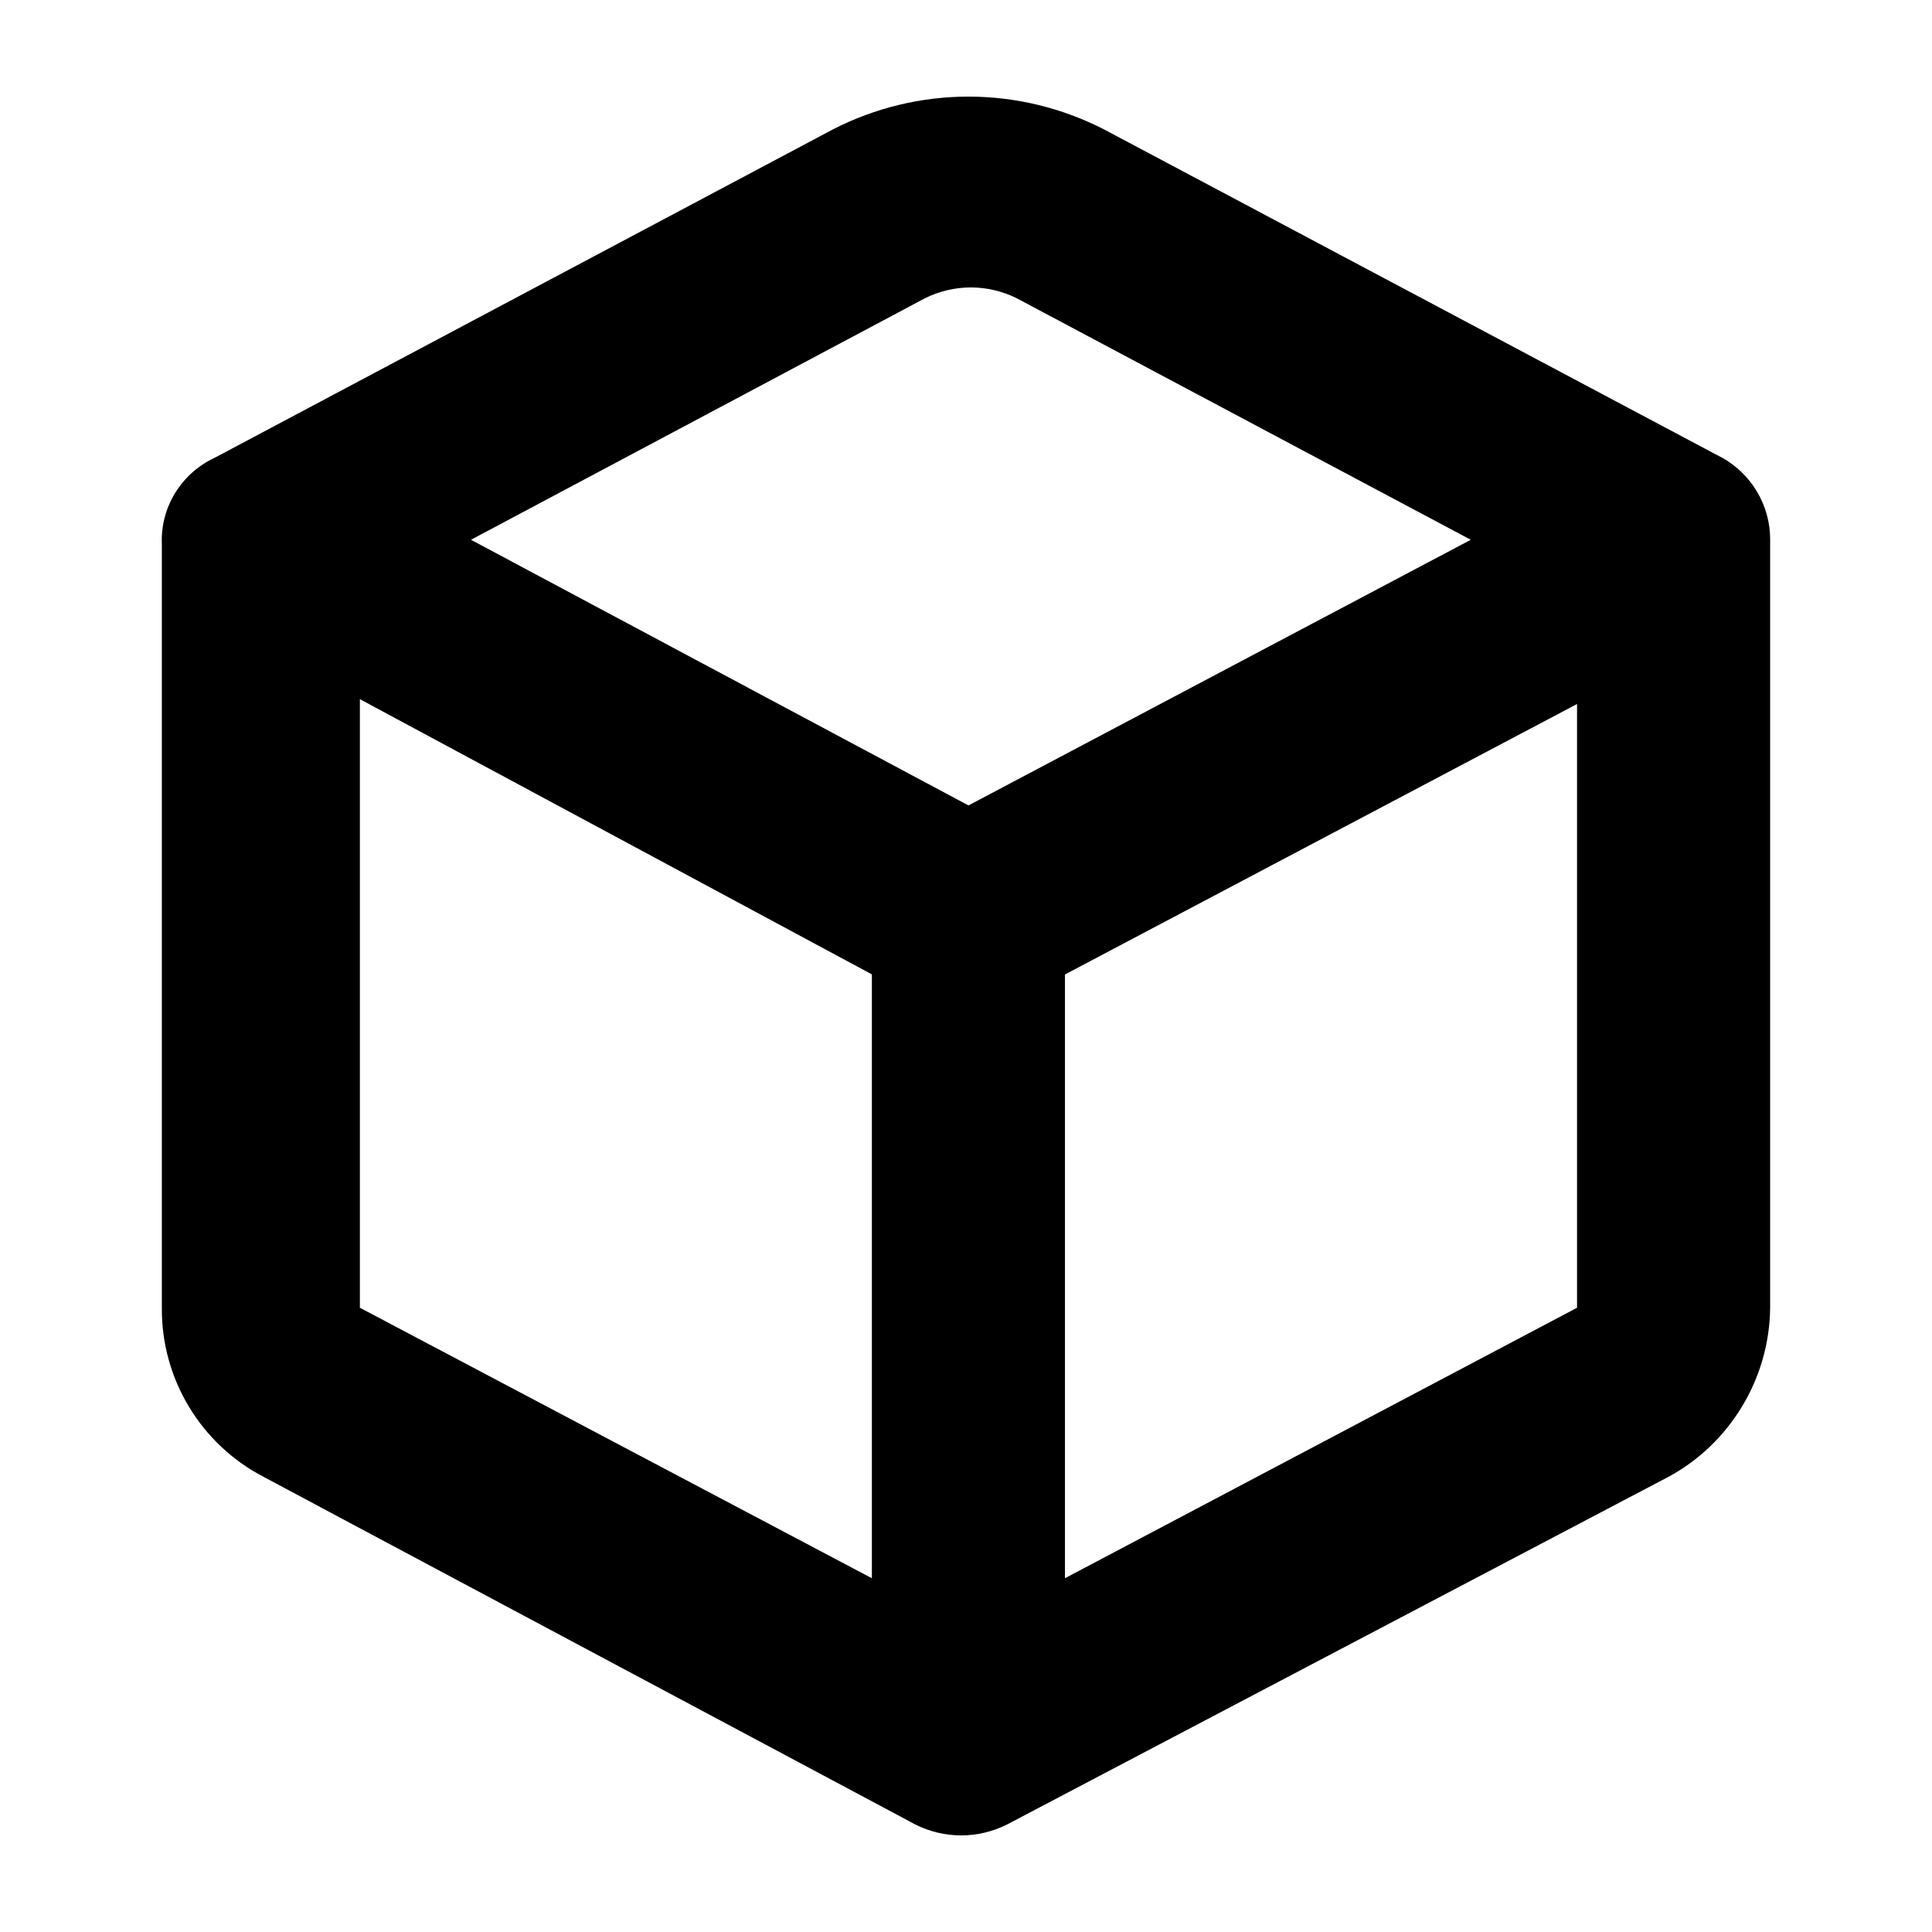
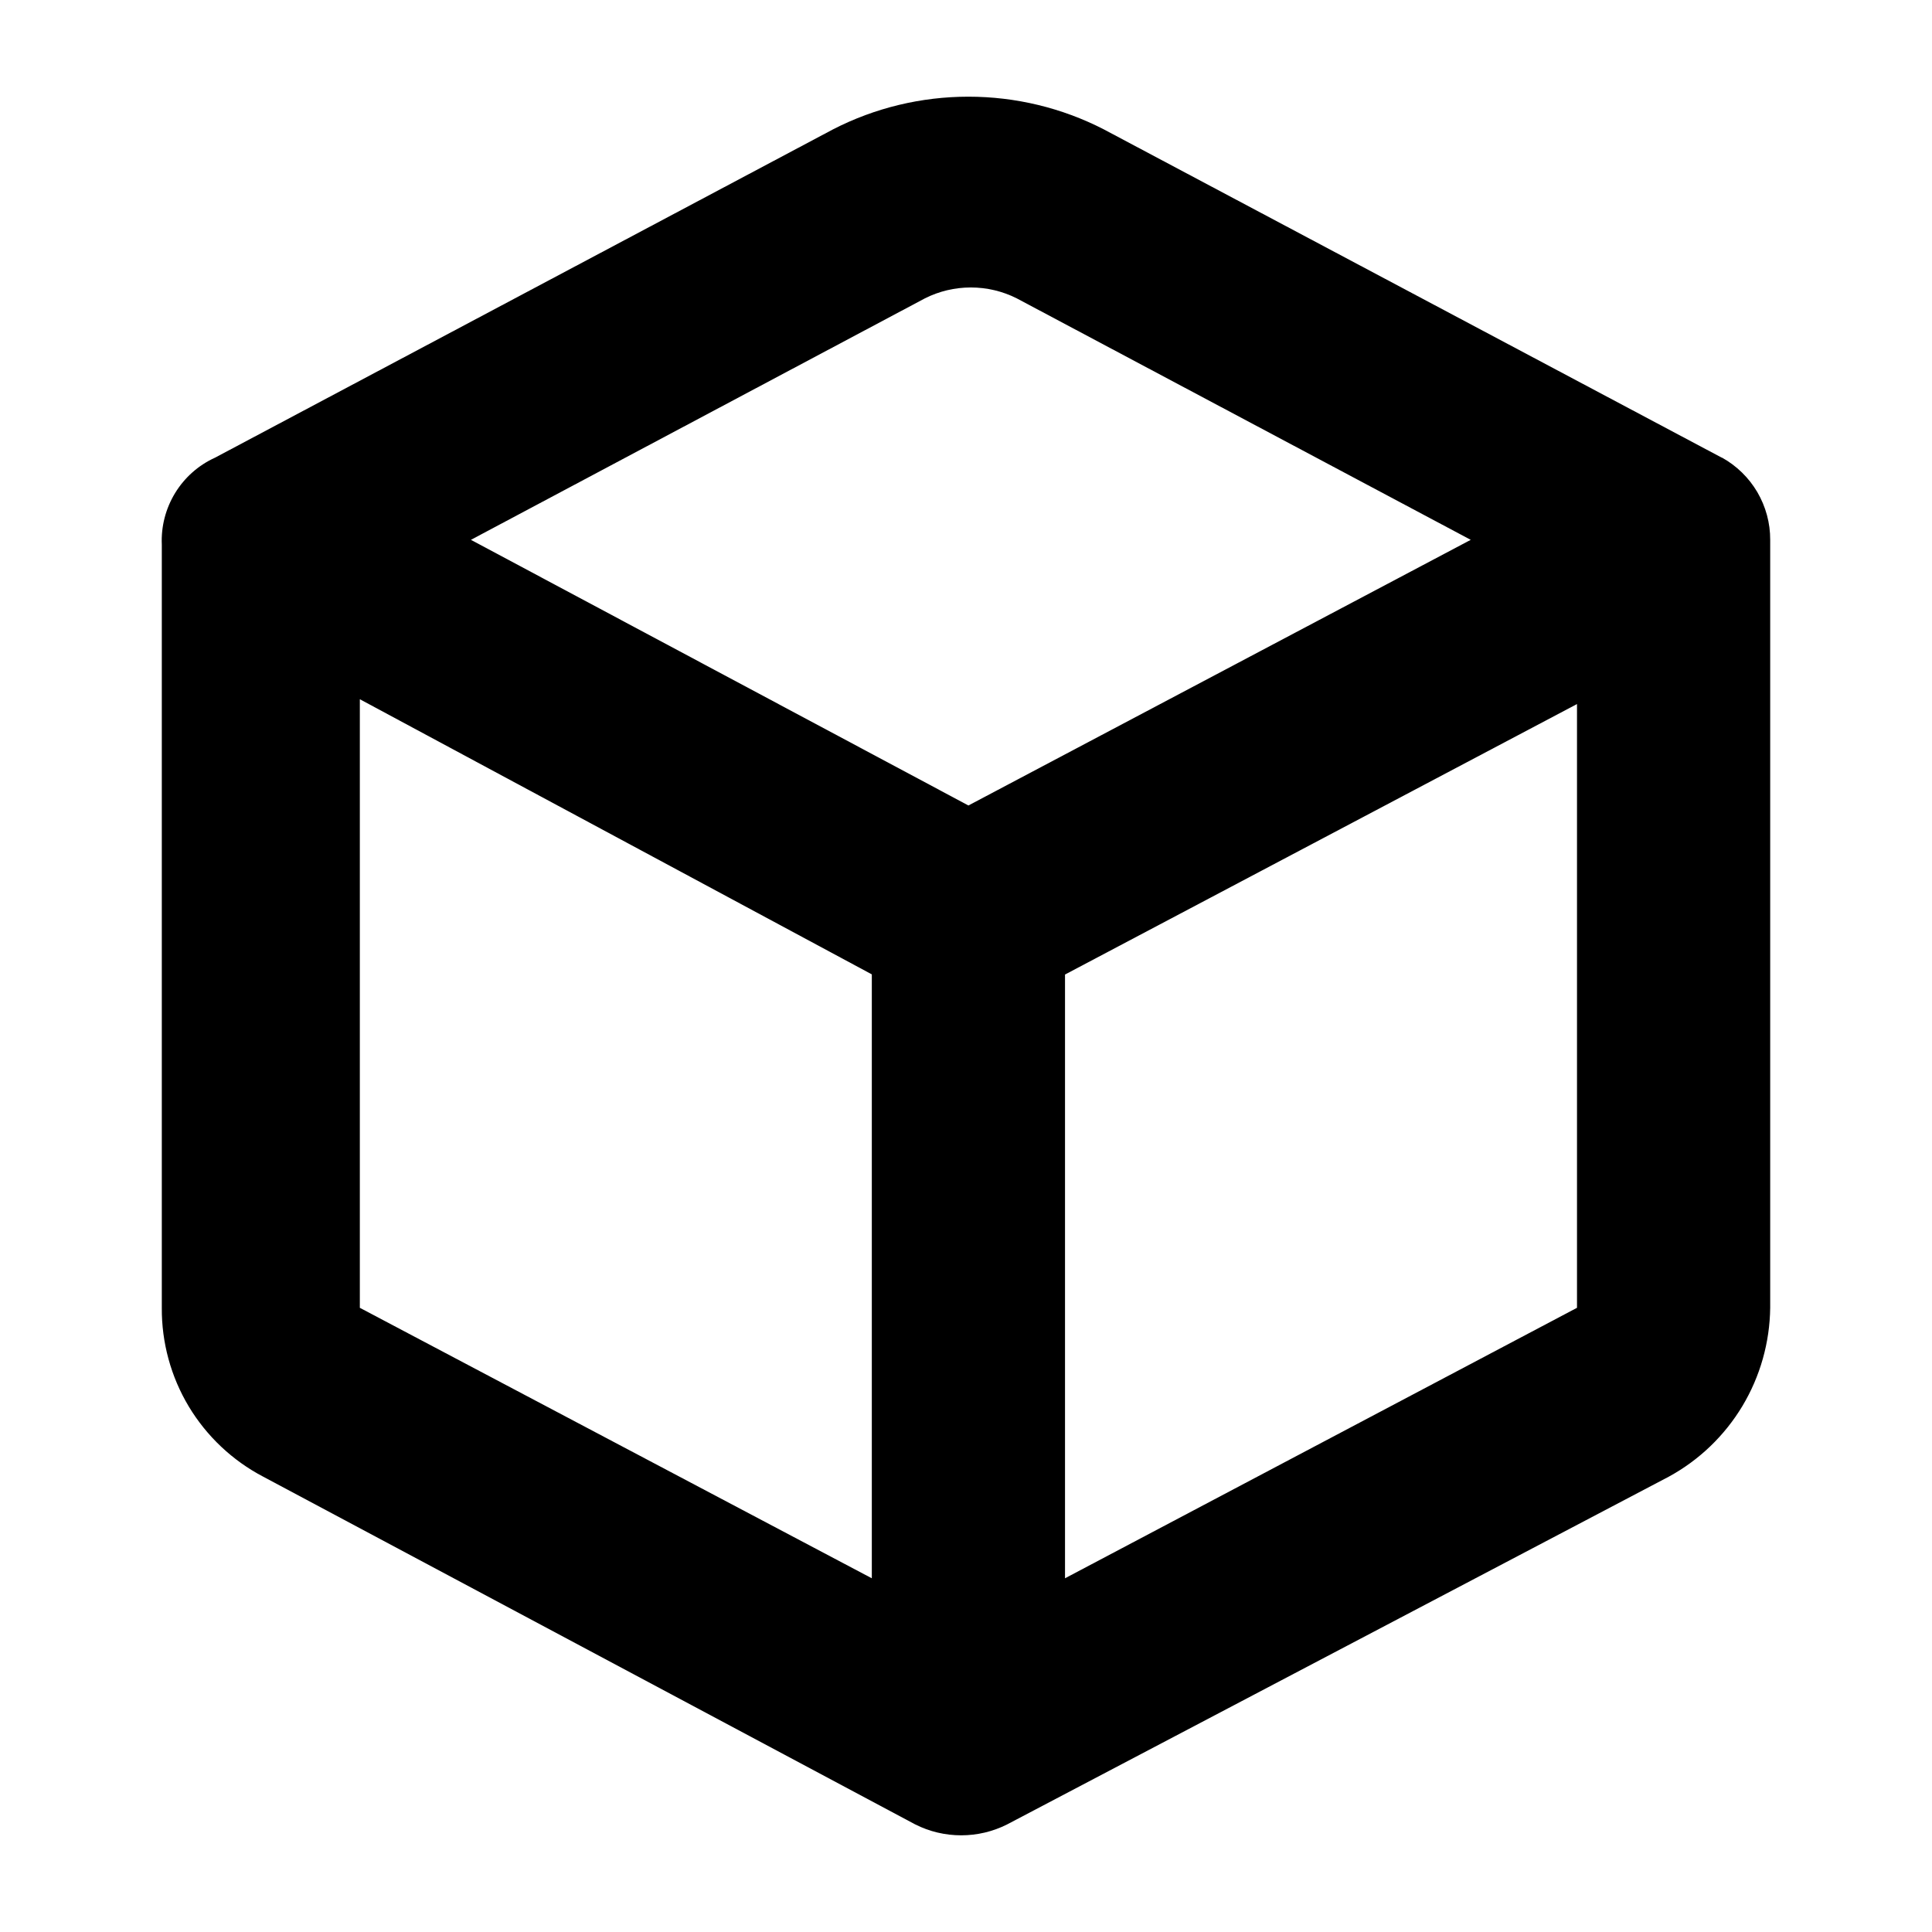
- <svg xmlns="http://www.w3.org/2000/svg" width="18" height="18" viewBox="0 0 18 18" fill="none">
-   <path d="M16.043 4.264L10.283 1.204C9.893 1.005 9.461 0.9 9.023 0.9C8.584 0.9 8.152 1.005 7.763 1.204L2.002 4.264C1.849 4.335 1.72 4.449 1.631 4.594C1.543 4.738 1.5 4.905 1.508 5.074V12.184C1.505 12.508 1.592 12.826 1.759 13.104C1.926 13.382 2.166 13.608 2.453 13.758L8.527 16.998C8.66 17.065 8.807 17.1 8.955 17.1C9.103 17.1 9.25 17.065 9.383 16.998L15.547 13.758C15.831 13.604 16.067 13.376 16.233 13.099C16.399 12.823 16.489 12.507 16.492 12.184V5.029C16.493 4.873 16.451 4.719 16.372 4.585C16.293 4.45 16.179 4.339 16.043 4.263V4.264ZM8.123 14.704L3.353 12.184V6.514L8.123 9.078V14.704ZM9.023 7.504L4.388 5.029L8.617 2.779C8.75 2.713 8.897 2.678 9.045 2.678C9.193 2.678 9.34 2.713 9.473 2.779L13.703 5.029L9.023 7.504ZM14.693 12.184L9.922 14.704V9.079L14.693 6.559V12.184Z" fill="black" />
+ <svg xmlns="http://www.w3.org/2000/svg" width="24" height="24" viewBox="0 0 24 24" fill="none">
+   <path d="M21.39 5.686L13.71 1.606C13.19 1.339 12.614 1.201 12.03 1.201C11.446 1.201 10.87 1.339 10.35 1.606L2.67 5.686C2.465 5.779 2.293 5.932 2.175 6.125C2.058 6.317 2 6.54 2.01 6.766V16.246C2.007 16.677 2.123 17.102 2.345 17.472C2.568 17.842 2.888 18.144 3.27 18.344L11.37 22.664C11.547 22.753 11.742 22.799 11.94 22.799C12.138 22.799 12.333 22.753 12.51 22.664L20.73 18.344C21.108 18.138 21.423 17.835 21.645 17.466C21.866 17.097 21.985 16.676 21.99 16.246V6.706C21.991 6.497 21.935 6.293 21.83 6.113C21.724 5.933 21.572 5.785 21.39 5.684V5.686ZM10.83 19.606L4.47 16.246V8.686L10.83 12.104V19.606ZM12.03 10.006L5.85 6.706L11.49 3.706C11.667 3.617 11.862 3.571 12.06 3.571C12.258 3.571 12.453 3.617 12.63 3.706L18.27 6.706L12.03 10.006ZM19.59 16.246L13.23 19.606V12.106L19.59 8.746V16.246Z" fill="black" />
</svg>
